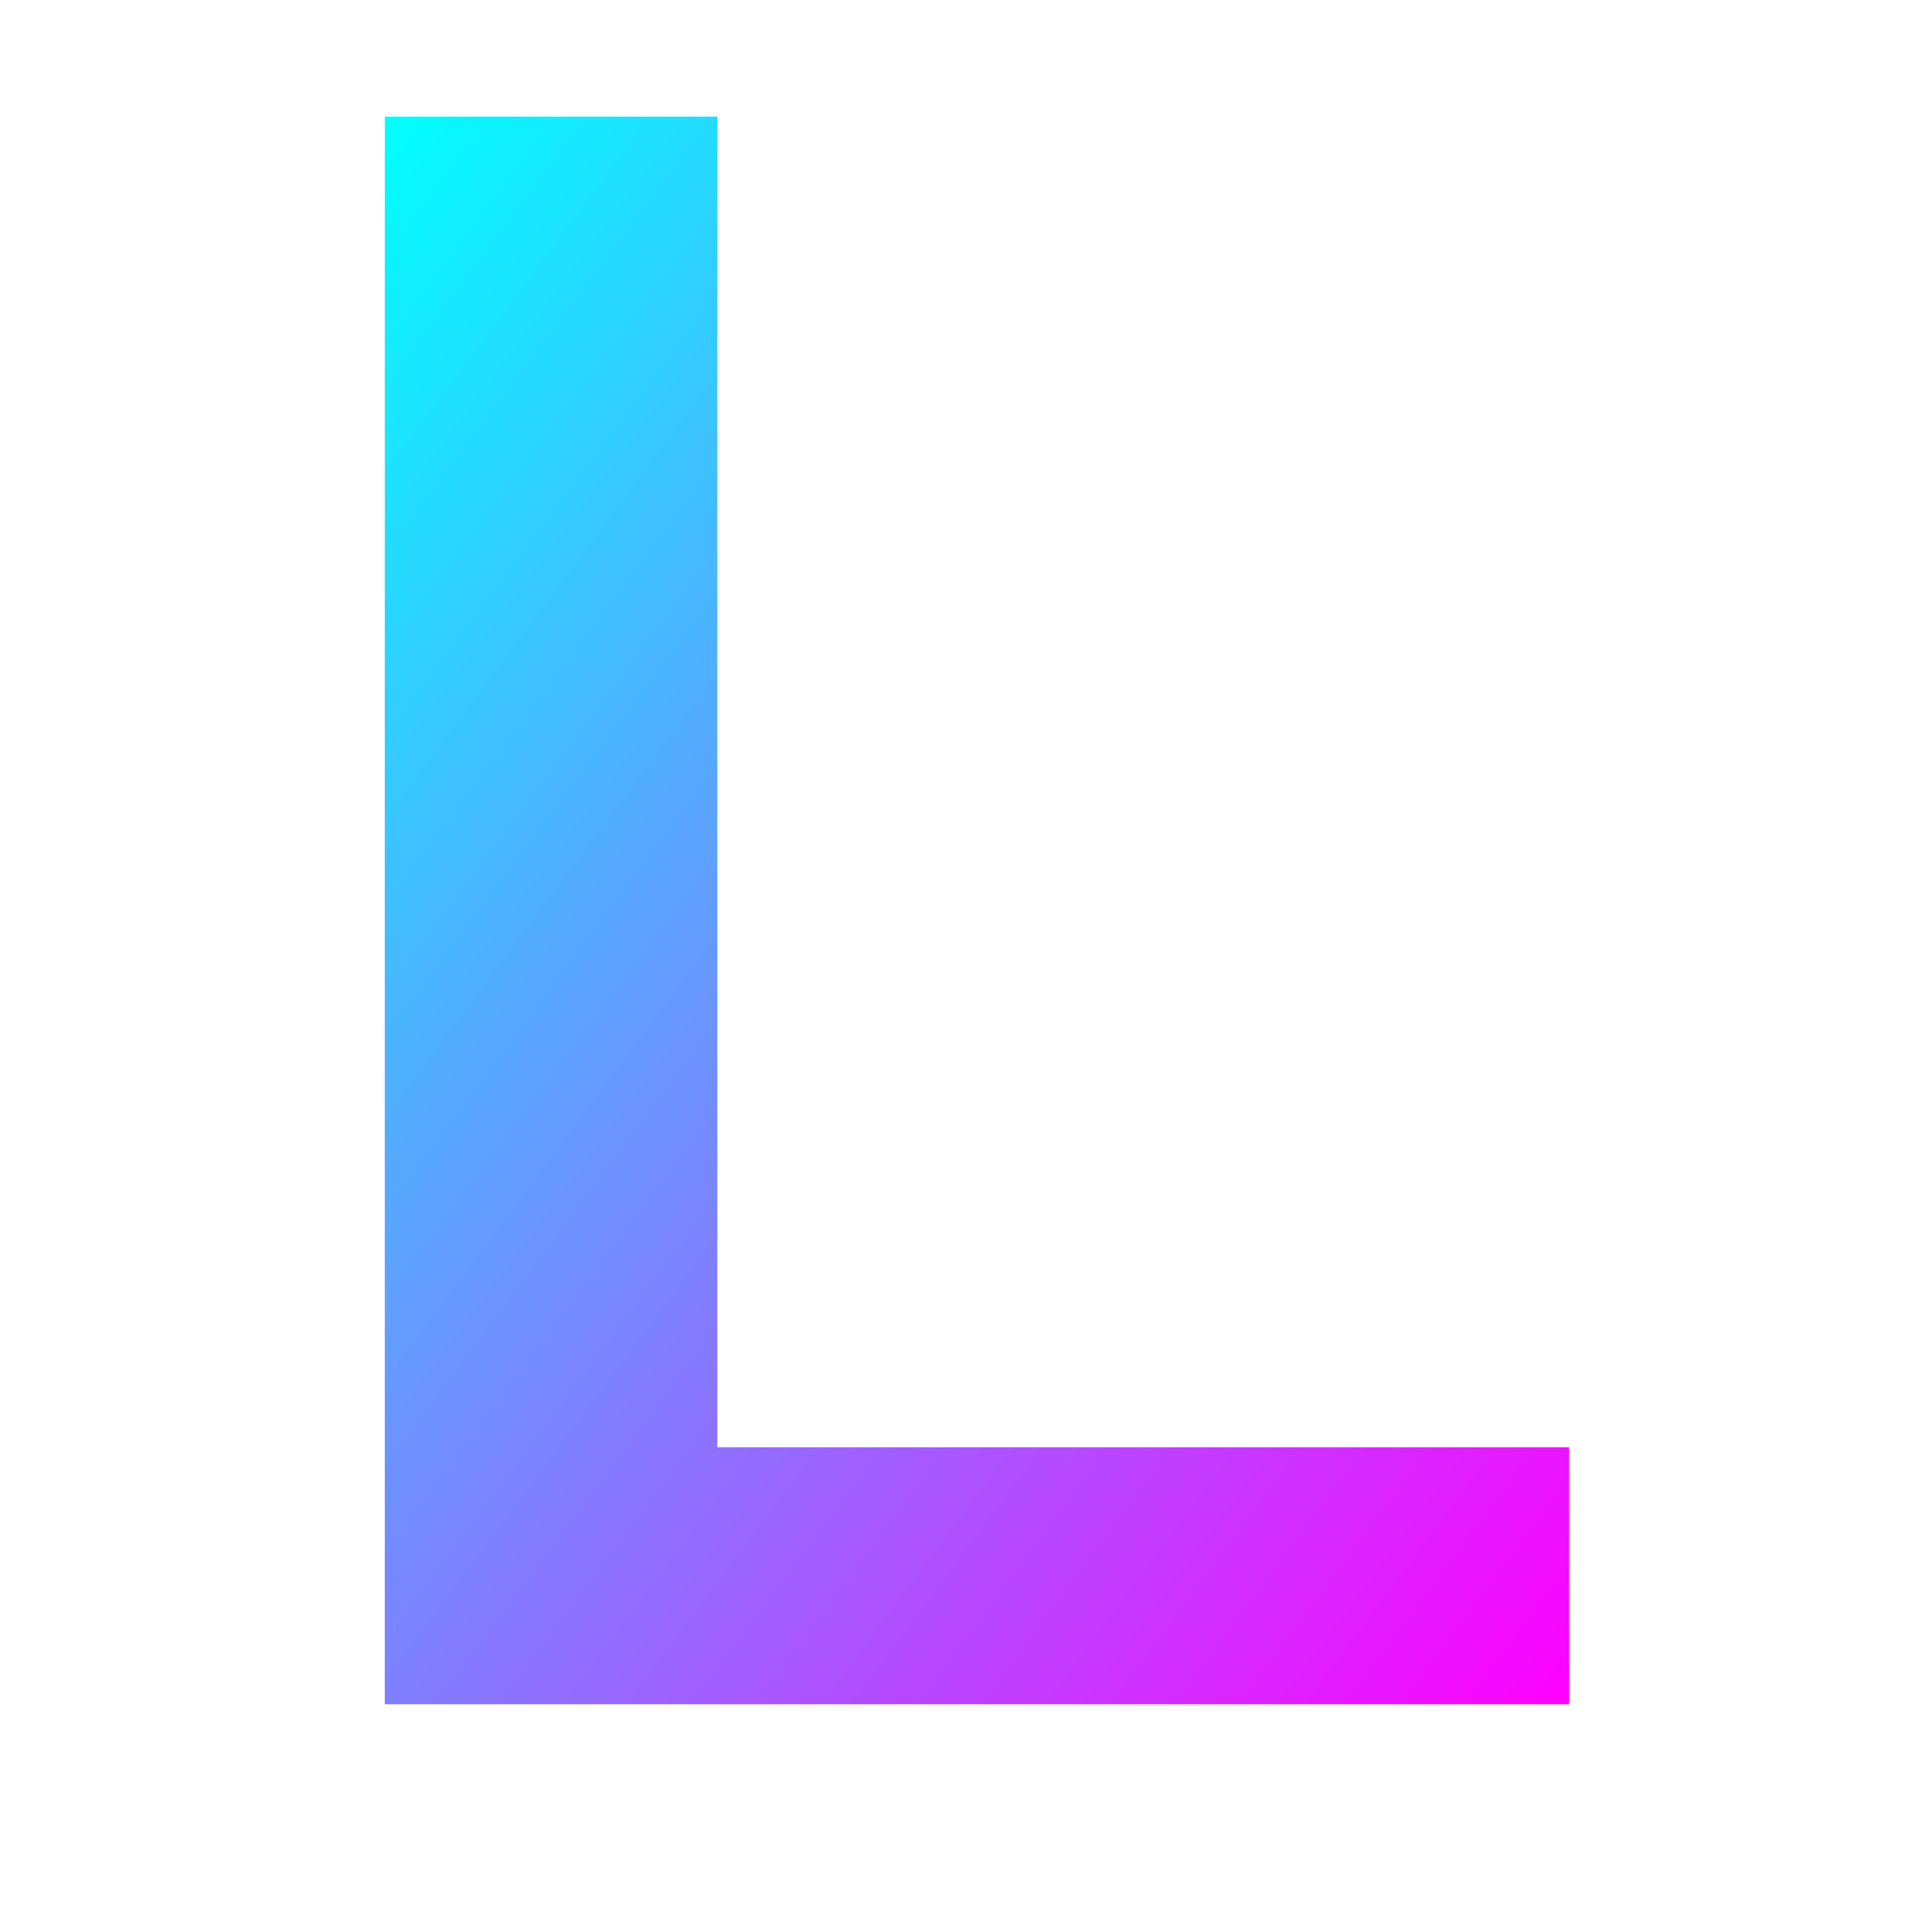
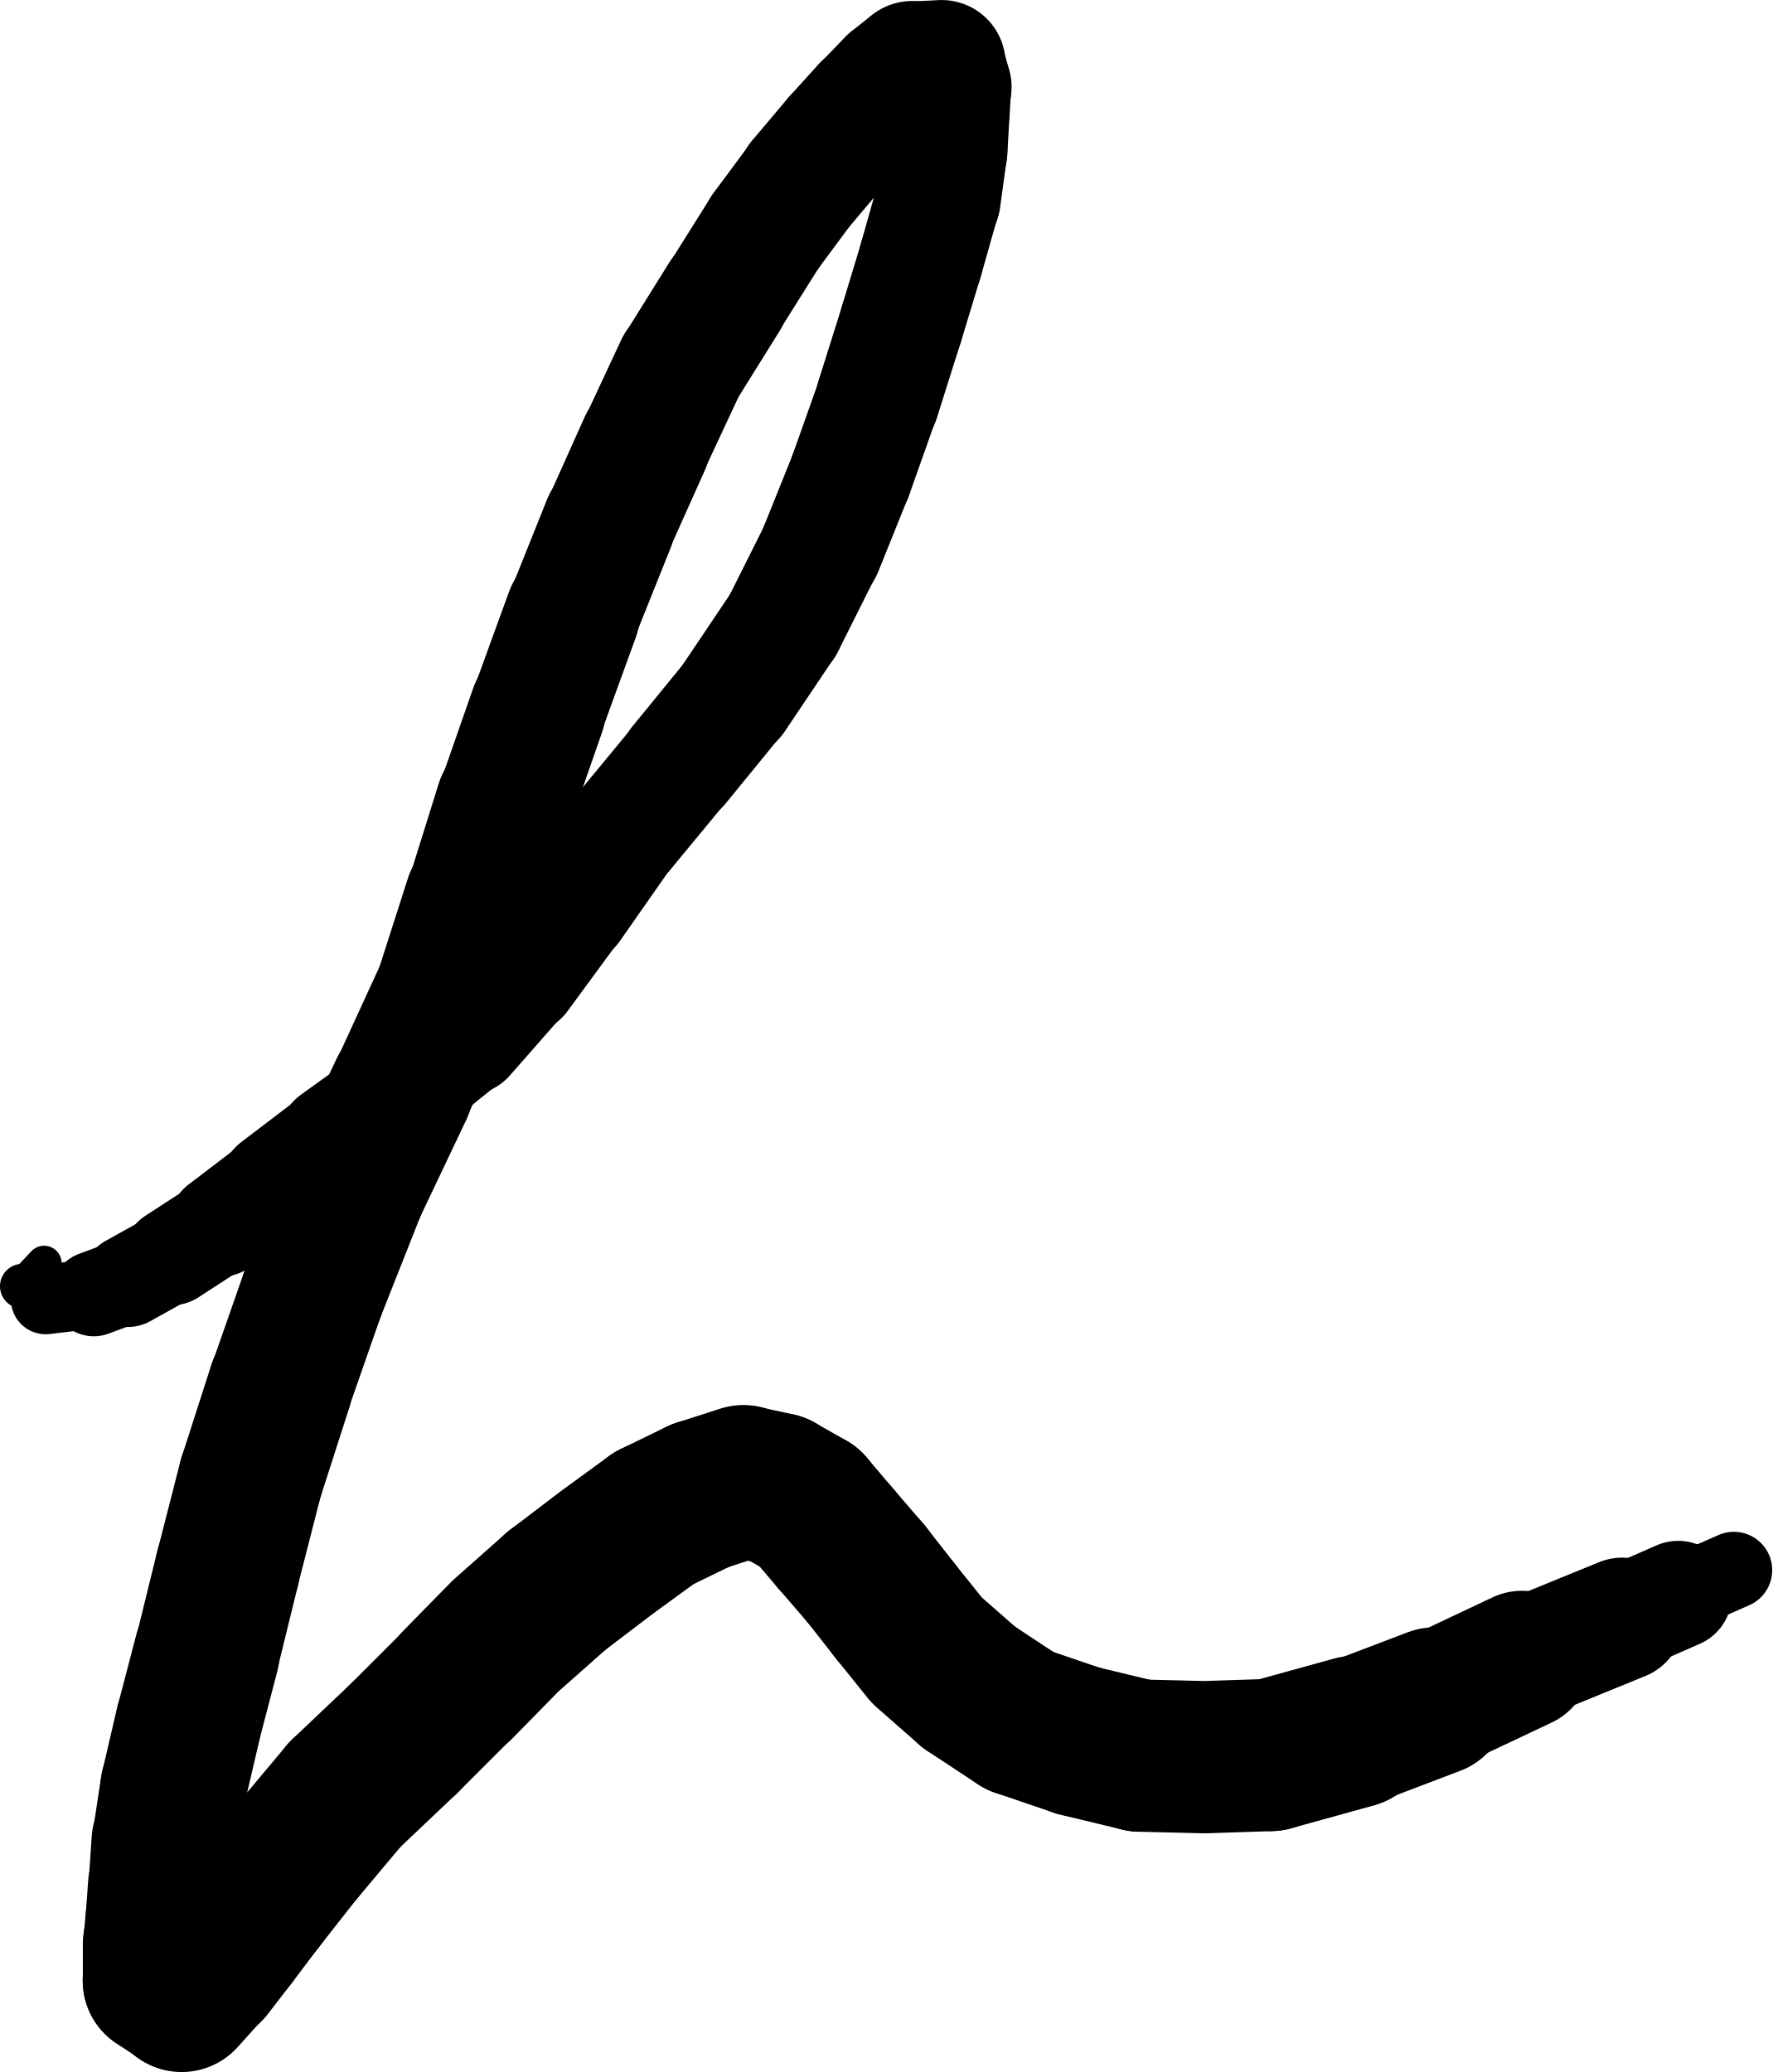
- <svg xmlns="http://www.w3.org/2000/svg" viewBox="0 0 64 64" version="1.1" id="svg2">
-   <defs id="defs2">
-     <linearGradient id="grad" x1="21.624" y1="17.688" x2="45.392" y2="41.456" gradientTransform="matrix(1.650619,0,0,2.212866,-22.943,-35.28092)" gradientUnits="userSpaceOnUse">
-       <stop offset="0%" style="stop-color:#00ffff;stop-opacity:1" id="stop1" />
-       <stop offset="100%" style="stop-color:#ff00ff;stop-opacity:1" id="stop2" />
-     </linearGradient>
-   </defs>
-   <text x="7.636" y="56.456" font-size="76.447px" font-family="Arial, sans-serif" fill="url(#grad)" font-weight="bold" id="text2" style="fill:url(#grad);stroke-width:1.911;stroke-dasharray:none">L</text>
+ <svg xmlns="http://www.w3.org/2000/svg" width="30.492" height="35.654">
+   <path d="m161.695 503.348-.281.297" style="fill:none;stroke:#000;stroke-width:.451;stroke-linecap:round;stroke-linejoin:round;stroke-miterlimit:10;stroke-dasharray:none;stroke-opacity:1" transform="translate(-214.834 -649.394) scale(1.333333)" />
+   <path d="m161.414 503.645.301.171" style="fill:none;stroke:#000;stroke-width:.577;stroke-linecap:round;stroke-linejoin:round;stroke-miterlimit:10;stroke-dasharray:none;stroke-opacity:1" transform="translate(-214.834 -649.394) scale(1.333333)" />
+   <path d="m161.715 503.816.621-.074" style="fill:none;stroke:#000;stroke-width:.898;stroke-linecap:round;stroke-linejoin:round;stroke-miterlimit:10;stroke-dasharray:none;stroke-opacity:1" transform="translate(-214.834 -649.394) scale(1.333333)" />
+   <path d="m162.336 503.742.441-.164" style="fill:none;stroke:#000;stroke-width:1.098;stroke-linecap:round;stroke-linejoin:round;stroke-miterlimit:10;stroke-dasharray:none;stroke-opacity:1" transform="translate(-214.834 -649.394) scale(1.333333)" />
+   <path d="m162.777 503.578.567-.316" style="fill:none;stroke:#000;stroke-width:1.186;stroke-linecap:round;stroke-linejoin:round;stroke-miterlimit:10;stroke-dasharray:none;stroke-opacity:1" transform="translate(-214.834 -649.394) scale(1.333333)" />
+   <path d="m163.344 503.262.621-.403" style="fill:none;stroke:#000;stroke-width:1.256;stroke-linecap:round;stroke-linejoin:round;stroke-miterlimit:10;stroke-dasharray:none;stroke-opacity:1" transform="translate(-214.834 -649.394) scale(1.333333)" />
+   <path d="m163.965 502.859.691-.527" style="fill:none;stroke:#000;stroke-width:1.33;stroke-linecap:round;stroke-linejoin:round;stroke-miterlimit:10;stroke-dasharray:none;stroke-opacity:1" transform="translate(-214.834 -649.394) scale(1.333333)" />
+   <path d="m164.656 502.332.77-.586" style="fill:none;stroke:#000;stroke-width:1.376;stroke-linecap:round;stroke-linejoin:round;stroke-miterlimit:10;stroke-dasharray:none;stroke-opacity:1" transform="translate(-214.834 -649.394) scale(1.333333)" />
+   <path d="m165.426 501.746.89-.641" style="fill:none;stroke:#000;stroke-width:1.417;stroke-linecap:round;stroke-linejoin:round;stroke-miterlimit:10;stroke-dasharray:none;stroke-opacity:1" transform="translate(-214.834 -649.394) scale(1.333333)" />
+   <path d="m166.316 501.105.832-.671" style="fill:none;stroke:#000;stroke-width:1.447;stroke-linecap:round;stroke-linejoin:round;stroke-miterlimit:10;stroke-dasharray:none;stroke-opacity:1" transform="translate(-214.834 -649.394) scale(1.333333)" />
+   <path d="m167.148 500.434.692-.789" style="fill:none;stroke:#000;stroke-width:1.486;stroke-linecap:round;stroke-linejoin:round;stroke-miterlimit:10;stroke-dasharray:none;stroke-opacity:1" transform="translate(-214.834 -649.394) scale(1.333333)" />
+   <path d="m167.84 499.645.66-.899" style="fill:none;stroke:#000;stroke-width:1.515;stroke-linecap:round;stroke-linejoin:round;stroke-miterlimit:10;stroke-dasharray:none;stroke-opacity:1" transform="translate(-214.834 -649.394) scale(1.333333)" />
+   <path d="m168.5 498.746.672-.961" style="fill:none;stroke:#000;stroke-width:1.533;stroke-linecap:round;stroke-linejoin:round;stroke-miterlimit:10;stroke-dasharray:none;stroke-opacity:1" transform="translate(-214.834 -649.394) scale(1.333333)" />
+   <path d="m169.172 497.785.719-.871" style="fill:none;stroke:#000;stroke-width:1.548;stroke-linecap:round;stroke-linejoin:round;stroke-miterlimit:10;stroke-dasharray:none;stroke-opacity:1" transform="translate(-214.834 -649.394) scale(1.333333)" />
+   <path d="m169.891 496.914.711-.871" style="fill:none;stroke:#000;stroke-width:1.561;stroke-linecap:round;stroke-linejoin:round;stroke-miterlimit:10;stroke-dasharray:none;stroke-opacity:1" transform="translate(-214.834 -649.394) scale(1.333333)" />
+   <path d="m170.602 496.043.632-.941" style="fill:none;stroke:#000;stroke-width:1.573;stroke-linecap:round;stroke-linejoin:round;stroke-miterlimit:10;stroke-dasharray:none;stroke-opacity:1" transform="translate(-214.834 -649.394) scale(1.333333)" />
+   <path d="m171.234 495.102.489-.977" style="fill:none;stroke:#000;stroke-width:1.577;stroke-linecap:round;stroke-linejoin:round;stroke-miterlimit:10;stroke-dasharray:none;stroke-opacity:1" transform="translate(-214.834 -649.394) scale(1.333333)" />
+   <path d="m171.723 494.125.382-.949" style="fill:none;stroke:#000;stroke-width:1.588;stroke-linecap:round;stroke-linejoin:round;stroke-miterlimit:10;stroke-dasharray:none;stroke-opacity:1" transform="translate(-214.834 -649.394) scale(1.333333)" />
+   <path d="m172.105 493.176.348-.981" style="fill:none;stroke:#000;stroke-width:1.591;stroke-linecap:round;stroke-linejoin:round;stroke-miterlimit:10;stroke-dasharray:none;stroke-opacity:1" transform="translate(-214.834 -649.394) scale(1.333333)" />
+   <path d="m172.453 492.195.305-.968" style="fill:none;stroke:#000;stroke-width:1.601;stroke-linecap:round;stroke-linejoin:round;stroke-miterlimit:10;stroke-dasharray:none;stroke-opacity:1" transform="translate(-214.834 -649.394) scale(1.333333)" />
+   <path d="m172.758 491.227.25-.825" style="fill:none;stroke:#000;stroke-width:1.603;stroke-linecap:round;stroke-linejoin:round;stroke-miterlimit:10;stroke-dasharray:none;stroke-opacity:1" transform="translate(-214.834 -649.394) scale(1.333333)" />
+   <path d="m173.008 490.402.222-.785" style="fill:none;stroke:#000;stroke-width:1.605;stroke-linecap:round;stroke-linejoin:round;stroke-miterlimit:10;stroke-dasharray:none;stroke-opacity:1" transform="translate(-214.834 -649.394) scale(1.333333)" />
+   <path d="m173.23 489.617.086-.625" style="fill:none;stroke:#000;stroke-width:1.616;stroke-linecap:round;stroke-linejoin:round;stroke-miterlimit:10;stroke-dasharray:none;stroke-opacity:1" transform="translate(-214.834 -649.394) scale(1.333333)" />
+   <path d="m173.316 488.992.028-.508" style="fill:none;stroke:#000;stroke-width:1.62;stroke-linecap:round;stroke-linejoin:round;stroke-miterlimit:10;stroke-dasharray:none;stroke-opacity:1" transform="translate(-214.834 -649.394) scale(1.333333)" />
+   <path d="m173.344 488.484.019-.316" style="fill:none;stroke:#000;stroke-width:1.622;stroke-linecap:round;stroke-linejoin:round;stroke-miterlimit:10;stroke-dasharray:none;stroke-opacity:1" transform="translate(-214.834 -649.394) scale(1.333333)" />
+   <path d="m173.363 488.168-.086-.297" style="fill:none;stroke:#000;stroke-width:1.632;stroke-linecap:round;stroke-linejoin:round;stroke-miterlimit:10;stroke-dasharray:none;stroke-opacity:1" transform="translate(-214.834 -649.394) scale(1.333333)" />
+   <path d="m173.277 487.871-.382.02" style="fill:none;stroke:#000;stroke-width:1.65;stroke-linecap:round;stroke-linejoin:round;stroke-miterlimit:10;stroke-dasharray:none;stroke-opacity:1" transform="translate(-214.834 -649.394) scale(1.333333)" />
+   <path d="m172.895 487.891-.262.211" style="fill:none;stroke:#000;stroke-width:1.665;stroke-linecap:round;stroke-linejoin:round;stroke-miterlimit:10;stroke-dasharray:none;stroke-opacity:1" transform="translate(-214.834 -649.394) scale(1.333333)" />
+   <path d="m172.633 488.102-.324.336" style="fill:none;stroke:#000;stroke-width:1.668;stroke-linecap:round;stroke-linejoin:round;stroke-miterlimit:10;stroke-dasharray:none;stroke-opacity:1" transform="translate(-214.834 -649.394) scale(1.333333)" />
+   <path d="m172.309 488.438-.375.414" style="fill:none;stroke:#000;stroke-width:1.676;stroke-linecap:round;stroke-linejoin:round;stroke-miterlimit:10;stroke-dasharray:none;stroke-opacity:1" transform="translate(-214.834 -649.394) scale(1.333333)" />
+   <path d="m171.934 488.852-.461.546" style="fill:none;stroke:#000;stroke-width:1.676;stroke-linecap:round;stroke-linejoin:round;stroke-miterlimit:10;stroke-dasharray:none;stroke-opacity:1" transform="translate(-214.834 -649.394) scale(1.333333)" />
+   <path d="m171.473 489.398-.469.633" style="fill:none;stroke:#000;stroke-width:1.667;stroke-linecap:round;stroke-linejoin:round;stroke-miterlimit:10;stroke-dasharray:none;stroke-opacity:1" transform="translate(-214.834 -649.394) scale(1.333333)" />
+   <path d="m171.004 490.031-.535.852" style="fill:none;stroke:#000;stroke-width:1.665;stroke-linecap:round;stroke-linejoin:round;stroke-miterlimit:10;stroke-dasharray:none;stroke-opacity:1" transform="translate(-214.834 -649.394) scale(1.333333)" />
+   <path d="m170.469 490.883-.567.91" style="fill:none;stroke:#000;stroke-width:1.676;stroke-linecap:round;stroke-linejoin:round;stroke-miterlimit:10;stroke-dasharray:none;stroke-opacity:1" transform="translate(-214.834 -649.394) scale(1.333333)" />
+   <path d="m169.902 491.793-.461.988" style="fill:none;stroke:#000;stroke-width:1.683;stroke-linecap:round;stroke-linejoin:round;stroke-miterlimit:10;stroke-dasharray:none;stroke-opacity:1" transform="translate(-214.834 -649.394) scale(1.333333)" />
+   <path d="m169.441 492.781-.461 1.028" style="fill:none;stroke:#000;stroke-width:1.697;stroke-linecap:round;stroke-linejoin:round;stroke-miterlimit:10;stroke-dasharray:none;stroke-opacity:1" transform="translate(-214.834 -649.394) scale(1.333333)" />
+   <path d="m168.98 493.809-.468 1.168" style="fill:none;stroke:#000;stroke-width:1.713;stroke-linecap:round;stroke-linejoin:round;stroke-miterlimit:10;stroke-dasharray:none;stroke-opacity:1" transform="translate(-214.834 -649.394) scale(1.333333)" />
+   <path d="m168.512 494.977-.45 1.238" style="fill:none;stroke:#000;stroke-width:1.739;stroke-linecap:round;stroke-linejoin:round;stroke-miterlimit:10;stroke-dasharray:none;stroke-opacity:1" transform="translate(-214.834 -649.394) scale(1.333333)" />
+   <path d="m168.062 496.215-.421 1.207" style="fill:none;stroke:#000;stroke-width:1.758;stroke-linecap:round;stroke-linejoin:round;stroke-miterlimit:10;stroke-dasharray:none;stroke-opacity:1" transform="translate(-214.834 -649.394) scale(1.333333)" />
+   <path d="m167.641 497.422-.387 1.238" style="fill:none;stroke:#000;stroke-width:1.788;stroke-linecap:round;stroke-linejoin:round;stroke-miterlimit:10;stroke-dasharray:none;stroke-opacity:1" transform="translate(-214.834 -649.394) scale(1.333333)" />
+   <path d="m167.254 498.66-.402 1.254" style="fill:none;stroke:#000;stroke-width:1.818;stroke-linecap:round;stroke-linejoin:round;stroke-miterlimit:10;stroke-dasharray:none;stroke-opacity:1" transform="translate(-214.834 -649.394) scale(1.333333)" />
+   <path d="m166.852 499.914-.547 1.191" style="fill:none;stroke:#000;stroke-width:1.835;stroke-linecap:round;stroke-linejoin:round;stroke-miterlimit:10;stroke-dasharray:none;stroke-opacity:1" transform="translate(-214.834 -649.394) scale(1.333333)" />
+   <path d="m166.305 501.105-.614 1.293" style="fill:none;stroke:#000;stroke-width:1.85;stroke-linecap:round;stroke-linejoin:round;stroke-miterlimit:10;stroke-dasharray:none;stroke-opacity:1" transform="translate(-214.834 -649.394) scale(1.333333)" />
+   <path d="m165.691 502.398-.527 1.332" style="fill:none;stroke:#000;stroke-width:1.853;stroke-linecap:round;stroke-linejoin:round;stroke-miterlimit:10;stroke-dasharray:none;stroke-opacity:1" transform="translate(-214.834 -649.394) scale(1.333333)" />
+   <path d="m165.164 503.73-.422 1.208" style="fill:none;stroke:#000;stroke-width:1.854;stroke-linecap:round;stroke-linejoin:round;stroke-miterlimit:10;stroke-dasharray:none;stroke-opacity:1" transform="translate(-214.834 -649.394) scale(1.333333)" />
+   <path d="m164.742 504.938-.383 1.191" style="fill:none;stroke:#000;stroke-width:1.864;stroke-linecap:round;stroke-linejoin:round;stroke-miterlimit:10;stroke-dasharray:none;stroke-opacity:1" transform="translate(-214.834 -649.394) scale(1.333333)" />
+   <path d="m164.359 506.129-.297 1.16" style="fill:none;stroke:#000;stroke-width:1.866;stroke-linecap:round;stroke-linejoin:round;stroke-miterlimit:10;stroke-dasharray:none;stroke-opacity:1" transform="translate(-214.834 -649.394) scale(1.333333)" />
+   <path d="m164.062 507.289-.269 1.094" style="fill:none;stroke:#000;stroke-width:1.869;stroke-linecap:round;stroke-linejoin:round;stroke-miterlimit:10;stroke-dasharray:none;stroke-opacity:1" transform="translate(-214.834 -649.394) scale(1.333333)" />
+   <path d="m163.793 508.383-.238.91" style="fill:none;stroke:#000;stroke-width:1.88;stroke-linecap:round;stroke-linejoin:round;stroke-miterlimit:10;stroke-dasharray:none;stroke-opacity:1" transform="translate(-214.834 -649.394) scale(1.333333)" />
+   <path d="m163.555 509.293-.192.824" style="fill:none;stroke:#000;stroke-width:1.883;stroke-linecap:round;stroke-linejoin:round;stroke-miterlimit:10;stroke-dasharray:none;stroke-opacity:1" transform="translate(-214.834 -649.394) scale(1.333333)" />
+   <path d="m163.363 510.117-.105.692" style="fill:none;stroke:#000;stroke-width:1.886;stroke-linecap:round;stroke-linejoin:round;stroke-miterlimit:10;stroke-dasharray:none;stroke-opacity:1" transform="translate(-214.834 -649.394) scale(1.333333)" />
+   <path d="m163.258 510.809-.039.574" style="fill:none;stroke:#000;stroke-width:1.902;stroke-linecap:round;stroke-linejoin:round;stroke-miterlimit:10;stroke-dasharray:none;stroke-opacity:1" transform="translate(-214.834 -649.394) scale(1.333333)" />
+   <path d="m163.219 511.383-.028.402" style="fill:none;stroke:#000;stroke-width:1.916;stroke-linecap:round;stroke-linejoin:round;stroke-miterlimit:10;stroke-dasharray:none;stroke-opacity:1" transform="translate(-214.834 -649.394) scale(1.333333)" />
+   <path d="m163.191 511.785-.031.344" style="fill:none;stroke:#000;stroke-width:1.92;stroke-linecap:round;stroke-linejoin:round;stroke-miterlimit:10;stroke-dasharray:none;stroke-opacity:1" transform="translate(-214.834 -649.394) scale(1.333333)" />
+   <path d="M163.16 512.129v.48" style="fill:none;stroke:#000;stroke-width:1.931;stroke-linecap:round;stroke-linejoin:round;stroke-miterlimit:10;stroke-dasharray:none;stroke-opacity:1" transform="translate(-214.834 -649.394) scale(1.333333)" />
+   <path d="m163.16 512.609.309.203" style="fill:none;stroke:#000;stroke-width:1.935;stroke-linecap:round;stroke-linejoin:round;stroke-miterlimit:10;stroke-dasharray:none;stroke-opacity:1" transform="translate(-214.834 -649.394) scale(1.333333)" />
+   <path d="m163.469 512.812.336-.374" style="fill:none;stroke:#000;stroke-width:1.949;stroke-linecap:round;stroke-linejoin:round;stroke-miterlimit:10;stroke-dasharray:none;stroke-opacity:1" transform="translate(-214.834 -649.394) scale(1.333333)" />
+   <path d="m163.805 512.438.304-.395" style="fill:none;stroke:#000;stroke-width:1.964;stroke-linecap:round;stroke-linejoin:round;stroke-miterlimit:10;stroke-dasharray:none;stroke-opacity:1" transform="translate(-214.834 -649.394) scale(1.333333)" />
+   <path d="m164.109 512.043.348-.461" style="fill:none;stroke:#000;stroke-width:1.965;stroke-linecap:round;stroke-linejoin:round;stroke-miterlimit:10;stroke-dasharray:none;stroke-opacity:1" transform="translate(-214.834 -649.394) scale(1.333333)" />
+   <path d="m164.457 511.582.508-.648" style="fill:none;stroke:#000;stroke-width:1.966;stroke-linecap:round;stroke-linejoin:round;stroke-miterlimit:10;stroke-dasharray:none;stroke-opacity:1" transform="translate(-214.834 -649.394) scale(1.333333)" />
+   <path d="m164.965 510.934.613-.731" style="fill:none;stroke:#000;stroke-width:1.968;stroke-linecap:round;stroke-linejoin:round;stroke-miterlimit:10;stroke-dasharray:none;stroke-opacity:1" transform="translate(-214.834 -649.394) scale(1.333333)" />
+   <path d="m165.578 510.203.758-.719" style="fill:none;stroke:#000;stroke-width:1.969;stroke-linecap:round;stroke-linejoin:round;stroke-miterlimit:10;stroke-dasharray:none;stroke-opacity:1" transform="translate(-214.834 -649.394) scale(1.333333)" />
+   <path d="m166.336 509.484.699-.699" style="fill:none;stroke:#000;stroke-width:1.969;stroke-linecap:round;stroke-linejoin:round;stroke-miterlimit:10;stroke-dasharray:none;stroke-opacity:1" transform="translate(-214.834 -649.394) scale(1.333333)" />
+   <path d="m167.035 508.785.613-.625M167.648 508.16l.661-.586" style="fill:none;stroke:#000;stroke-width:1.978;stroke-linecap:round;stroke-linejoin:round;stroke-miterlimit:10;stroke-dasharray:none;stroke-opacity:1" transform="translate(-214.834 -649.394) scale(1.333333)" />
+   <path d="m168.309 507.574.652-.496M168.961 507.078l.605-.441" style="fill:none;stroke:#000;stroke-width:1.978;stroke-linecap:round;stroke-linejoin:round;stroke-miterlimit:10;stroke-dasharray:none;stroke-opacity:1" transform="translate(-214.834 -649.394) scale(1.333333)" />
+   <path d="m169.566 506.637.594-.289" style="fill:none;stroke:#000;stroke-width:1.979;stroke-linecap:round;stroke-linejoin:round;stroke-miterlimit:10;stroke-dasharray:none;stroke-opacity:1" transform="translate(-214.834 -649.394) scale(1.333333)" />
+   <path d="m170.16 506.348.559-.18" style="fill:none;stroke:#000;stroke-width:1.978;stroke-linecap:round;stroke-linejoin:round;stroke-miterlimit:10;stroke-dasharray:none;stroke-opacity:1" transform="translate(-214.834 -649.394) scale(1.333333)" />
+   <path d="m170.719 506.168.437.094" style="fill:none;stroke:#000;stroke-width:1.969;stroke-linecap:round;stroke-linejoin:round;stroke-miterlimit:10;stroke-dasharray:none;stroke-opacity:1" transform="translate(-214.834 -649.394) scale(1.333333)" />
+   <path d="m171.156 506.262.406.23" style="fill:none;stroke:#000;stroke-width:1.966;stroke-linecap:round;stroke-linejoin:round;stroke-miterlimit:10;stroke-dasharray:none;stroke-opacity:1" transform="translate(-214.834 -649.394) scale(1.333333)" />
+   <path d="m171.562 506.492.352.414" style="fill:none;stroke:#000;stroke-width:1.964;stroke-linecap:round;stroke-linejoin:round;stroke-miterlimit:10;stroke-dasharray:none;stroke-opacity:1" transform="translate(-214.834 -649.394) scale(1.333333)" />
+   <path d="m171.914 506.906.387.449" style="fill:none;stroke:#000;stroke-width:1.963;stroke-linecap:round;stroke-linejoin:round;stroke-miterlimit:10;stroke-dasharray:none;stroke-opacity:1" transform="translate(-214.834 -649.394) scale(1.333333)" />
+   <path d="m172.301 507.355.383.489" style="fill:none;stroke:#000;stroke-width:1.962;stroke-linecap:round;stroke-linejoin:round;stroke-miterlimit:10;stroke-dasharray:none;stroke-opacity:1" transform="translate(-214.834 -649.394) scale(1.333333)" />
+   <path d="m172.684 507.844.402.5M173.086 508.344l.547.48" style="fill:none;stroke:#000;stroke-width:1.961;stroke-linecap:round;stroke-linejoin:round;stroke-miterlimit:10;stroke-dasharray:none;stroke-opacity:1" transform="translate(-214.834 -649.394) scale(1.333333)" />
+   <path d="m173.633 508.824.652.43" style="fill:none;stroke:#000;stroke-width:1.962;stroke-linecap:round;stroke-linejoin:round;stroke-miterlimit:10;stroke-dasharray:none;stroke-opacity:1" transform="translate(-214.834 -649.394) scale(1.333333)" />
+   <path d="m174.285 509.254.758.258" style="fill:none;stroke:#000;stroke-width:1.962;stroke-linecap:round;stroke-linejoin:round;stroke-miterlimit:10;stroke-dasharray:none;stroke-opacity:1" transform="translate(-214.834 -649.394) scale(1.333333)" />
+   <path d="m175.043 509.512.793.191" style="fill:none;stroke:#000;stroke-width:1.963;stroke-linecap:round;stroke-linejoin:round;stroke-miterlimit:10;stroke-dasharray:none;stroke-opacity:1" transform="translate(-214.834 -649.394) scale(1.333333)" />
+   <path d="m175.836 509.703.836.02M176.672 509.723l.851-.028" style="fill:none;stroke:#000;stroke-width:1.965;stroke-linecap:round;stroke-linejoin:round;stroke-miterlimit:10;stroke-dasharray:none;stroke-opacity:1" transform="translate(-214.834 -649.394) scale(1.333333)" />
+   <path d="m177.523 509.695 1.075-.297" style="fill:none;stroke:#000;stroke-width:1.964;stroke-linecap:round;stroke-linejoin:round;stroke-miterlimit:10;stroke-dasharray:none;stroke-opacity:1" transform="translate(-214.834 -649.394) scale(1.333333)" />
+   <path d="m178.598 509.398 1.035-.394" style="fill:none;stroke:#000;stroke-width:1.912;stroke-linecap:round;stroke-linejoin:round;stroke-miterlimit:10;stroke-dasharray:none;stroke-opacity:1" transform="translate(-214.834 -649.394) scale(1.333333)" />
+   <path d="m179.633 509.004 1.133-.535" style="fill:none;stroke:#000;stroke-width:1.787;stroke-linecap:round;stroke-linejoin:round;stroke-miterlimit:10;stroke-dasharray:none;stroke-opacity:1" transform="translate(-214.834 -649.394) scale(1.333333)" />
+   <path d="m180.766 508.469 1.293-.528" style="fill:none;stroke:#000;stroke-width:1.586;stroke-linecap:round;stroke-linejoin:round;stroke-miterlimit:10;stroke-dasharray:none;stroke-opacity:1" transform="translate(-214.834 -649.394) scale(1.333333)" />
+   <path d="m182.059 507.941.722-.316" style="fill:none;stroke:#000;stroke-width:1.388;stroke-linecap:round;stroke-linejoin:round;stroke-miterlimit:10;stroke-dasharray:none;stroke-opacity:1" transform="translate(-214.834 -649.394) scale(1.333333)" />
+   <path d="m182.781 507.625.719-.316" style="fill:none;stroke:#000;stroke-width:.989;stroke-linecap:round;stroke-linejoin:round;stroke-miterlimit:10;stroke-dasharray:none;stroke-opacity:1" transform="translate(-214.834 -649.394) scale(1.333333)" />
</svg>
